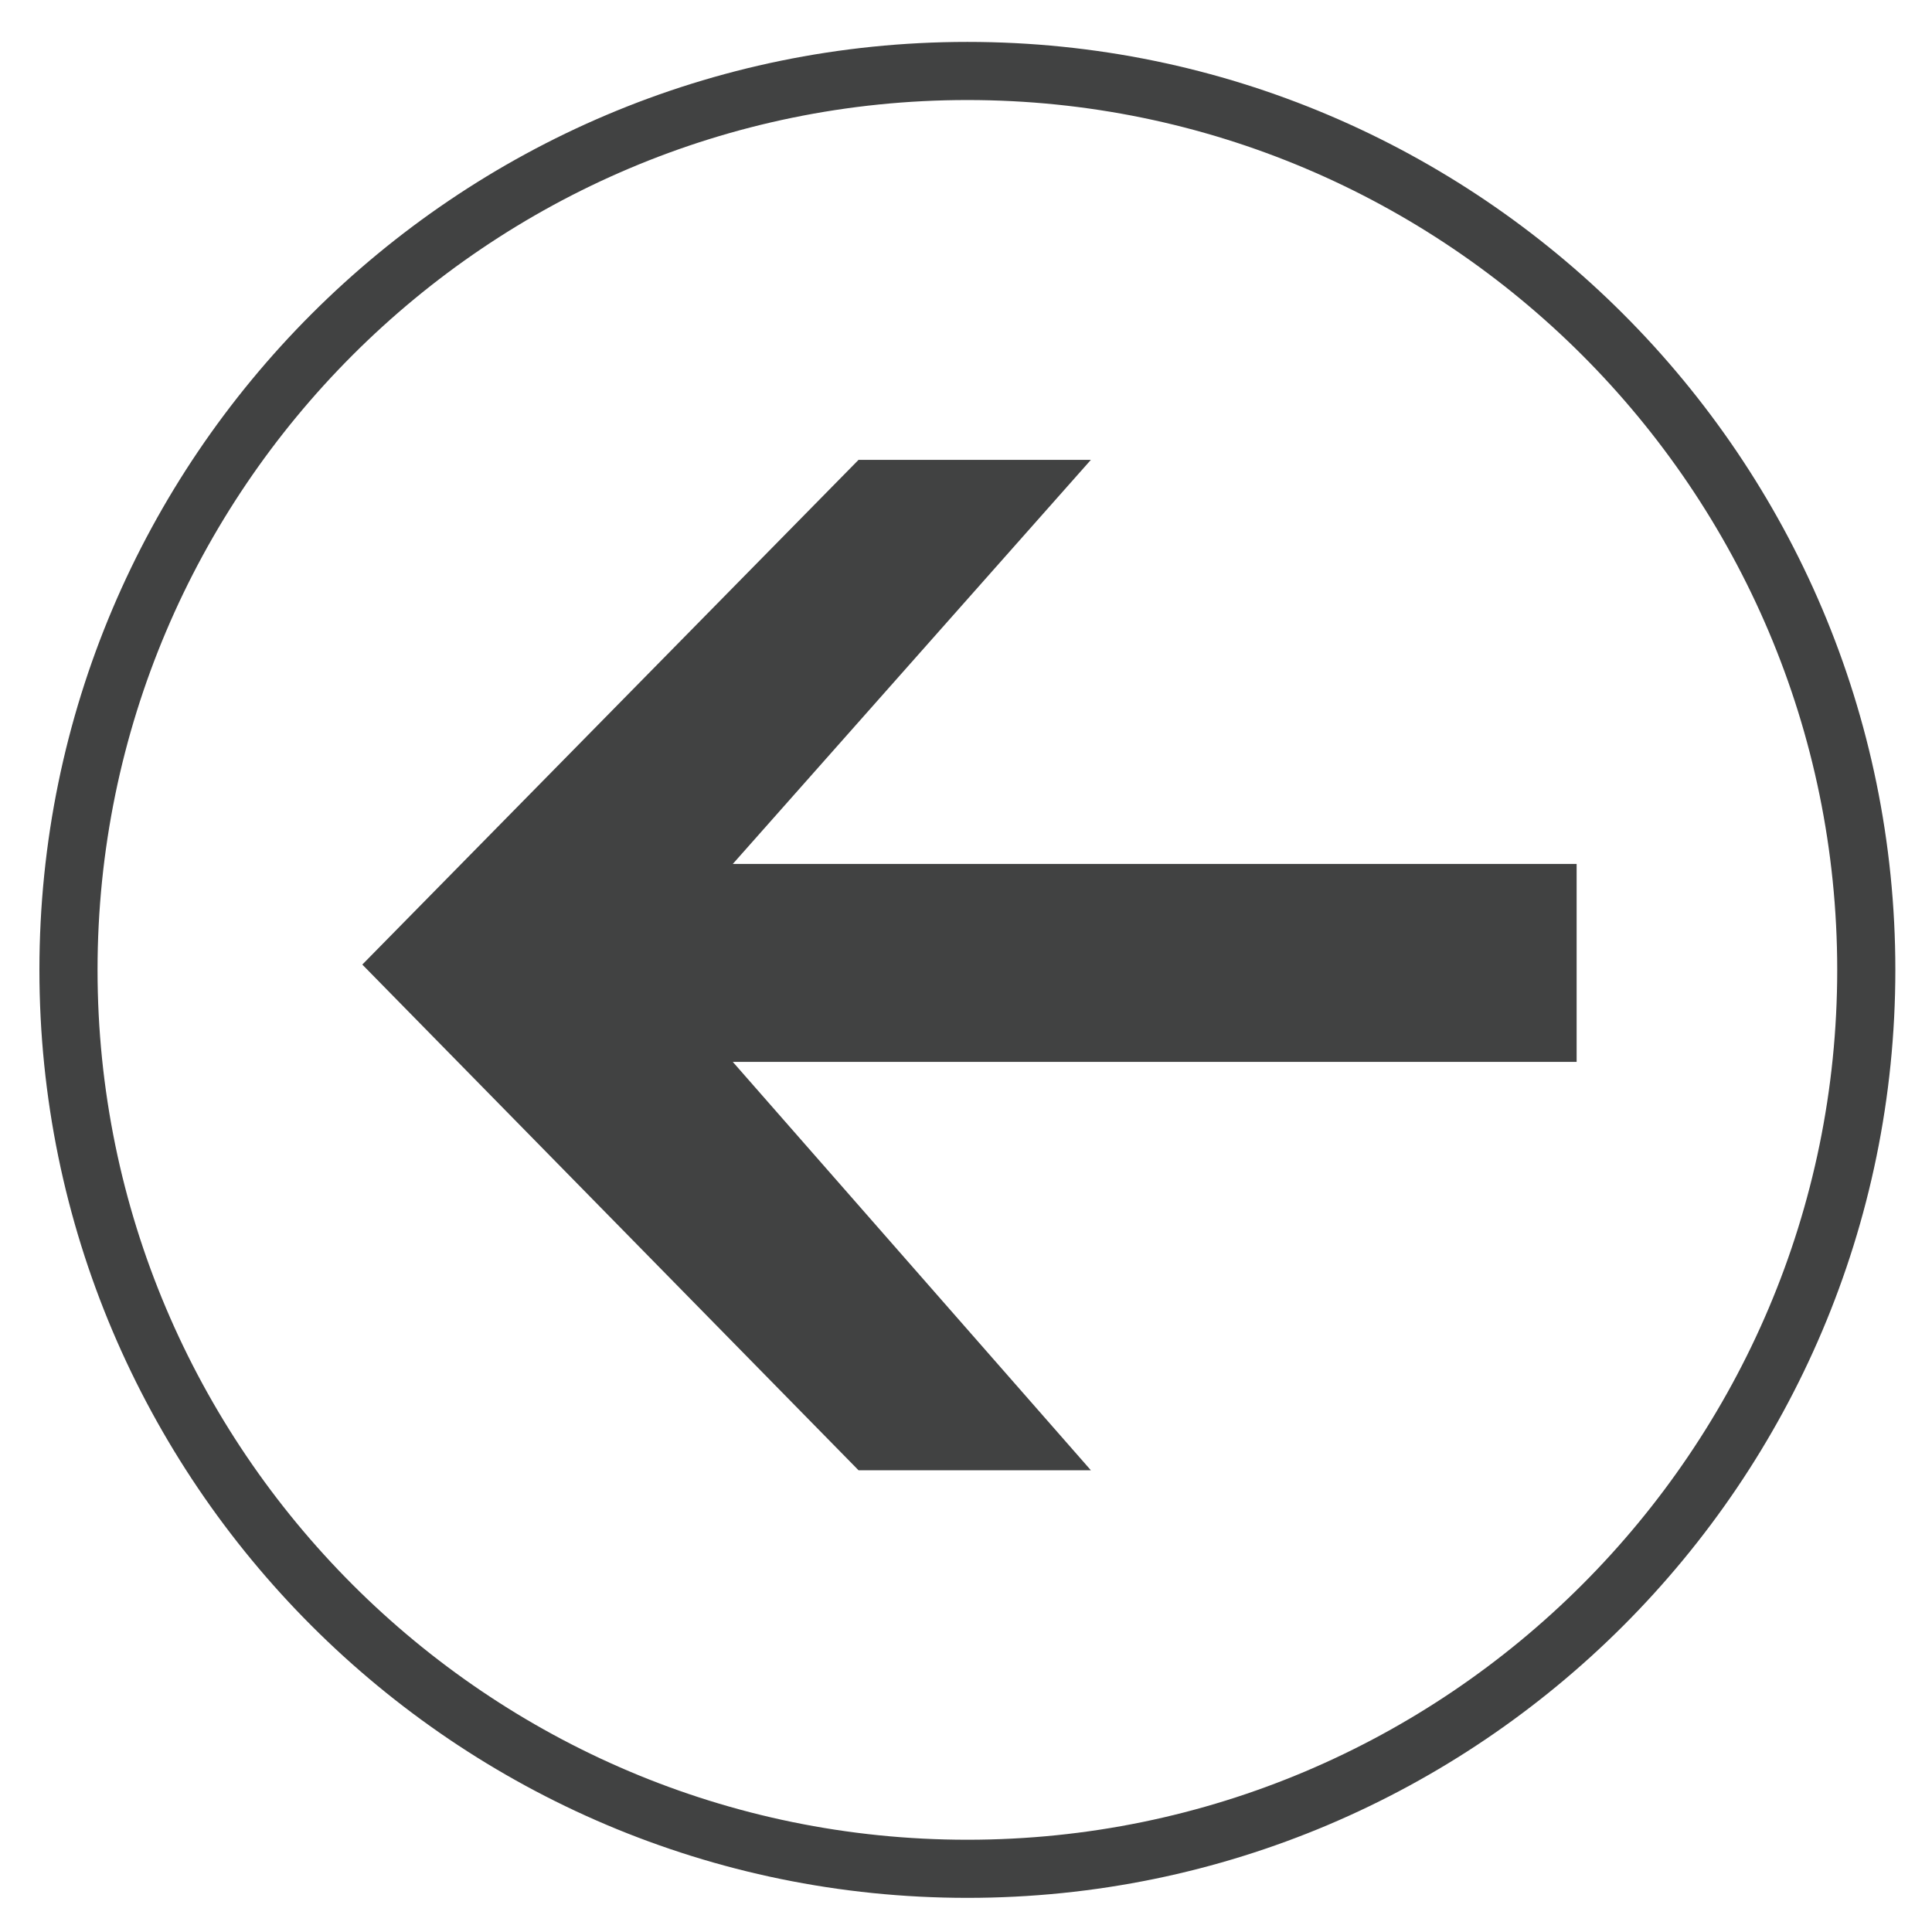
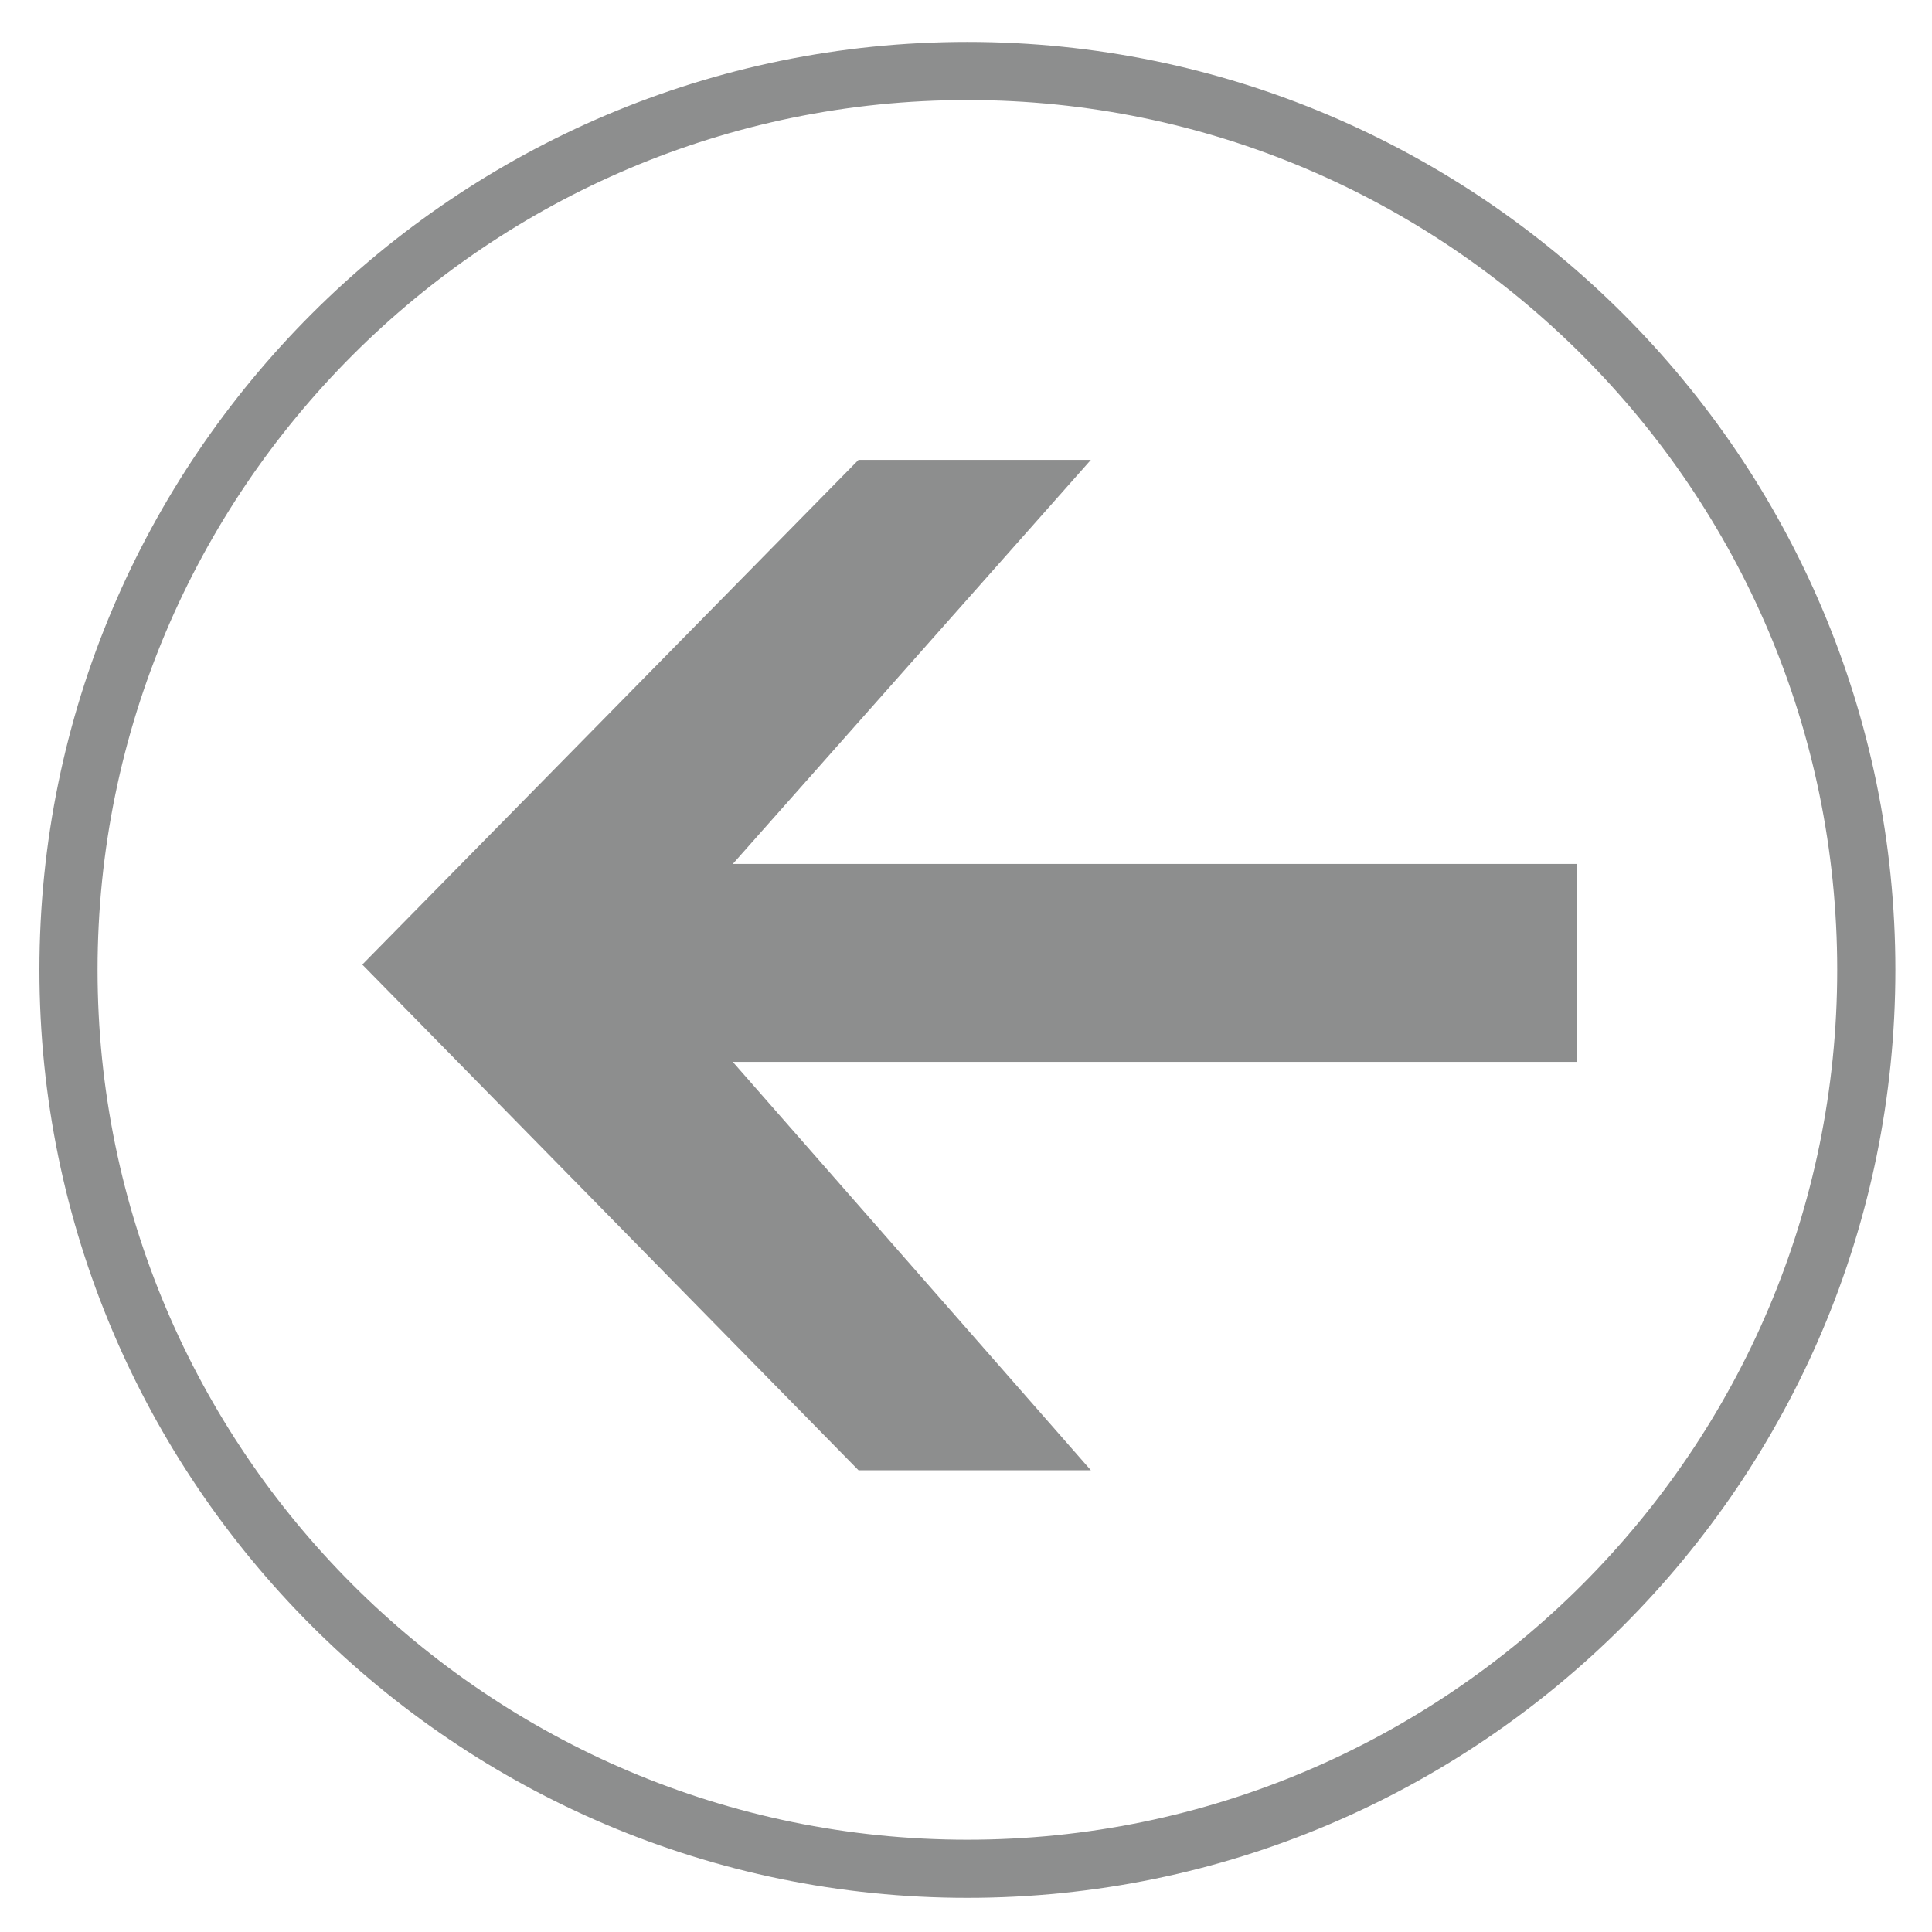
<svg xmlns="http://www.w3.org/2000/svg" version="1.1" id="Layer_1" x="0px" y="0px" width="100px" height="100px" viewBox="0 0 100 100" enable-background="new 0 0 100 100" xml:space="preserve">
-   <g>
+   <g opacity="0.6">
    <g>
-       <polygon fill-rule="evenodd" clip-rule="evenodd" fill="#414242" points="18.753,49.926 44.438,23.802 56.464,23.802     37.929,44.718 81.606,44.718 81.606,54.963 37.929,54.963 56.464,76.101 44.438,76.101   " />
+       <polygon fill="#414242" points="18.753,49.926 44.438,23.802 56.464,23.802 37.929,44.718 81.605,44.718 81.605,54.963     37.929,54.963 56.464,76.102 44.438,76.102   " />
    </g>
    <g>
-       <path fill="#414242" d="M50.071,98.233C23.587,98.233,2.04,76.685,2.04,50.2c0-26.483,21.547-48.031,48.031-48.031    c26.485,0,48.032,21.547,48.032,48.031C98.104,76.685,76.557,98.233,50.071,98.233z M50.071,5.178    C25.246,5.178,5.049,25.376,5.049,50.2c0,24.828,20.197,45.025,45.022,45.025c24.826,0,45.023-20.197,45.023-45.025    C95.095,25.376,74.897,5.178,50.071,5.178z" />
+       <path fill="#414242" d="M50.071,98.232C23.587,98.232,2.04,76.686,2.04,50.2c0-26.483,21.547-48.031,48.031-48.031    c26.486,0,48.033,21.547,48.033,48.031C98.104,76.686,76.557,98.232,50.071,98.232z M50.071,5.178    C25.246,5.178,5.049,25.376,5.049,50.2c0,24.827,20.197,45.024,45.022,45.024c24.826,0,45.023-20.197,45.023-45.024    C95.096,25.376,74.896,5.178,50.071,5.178z" />
    </g>
  </g>
</svg>
